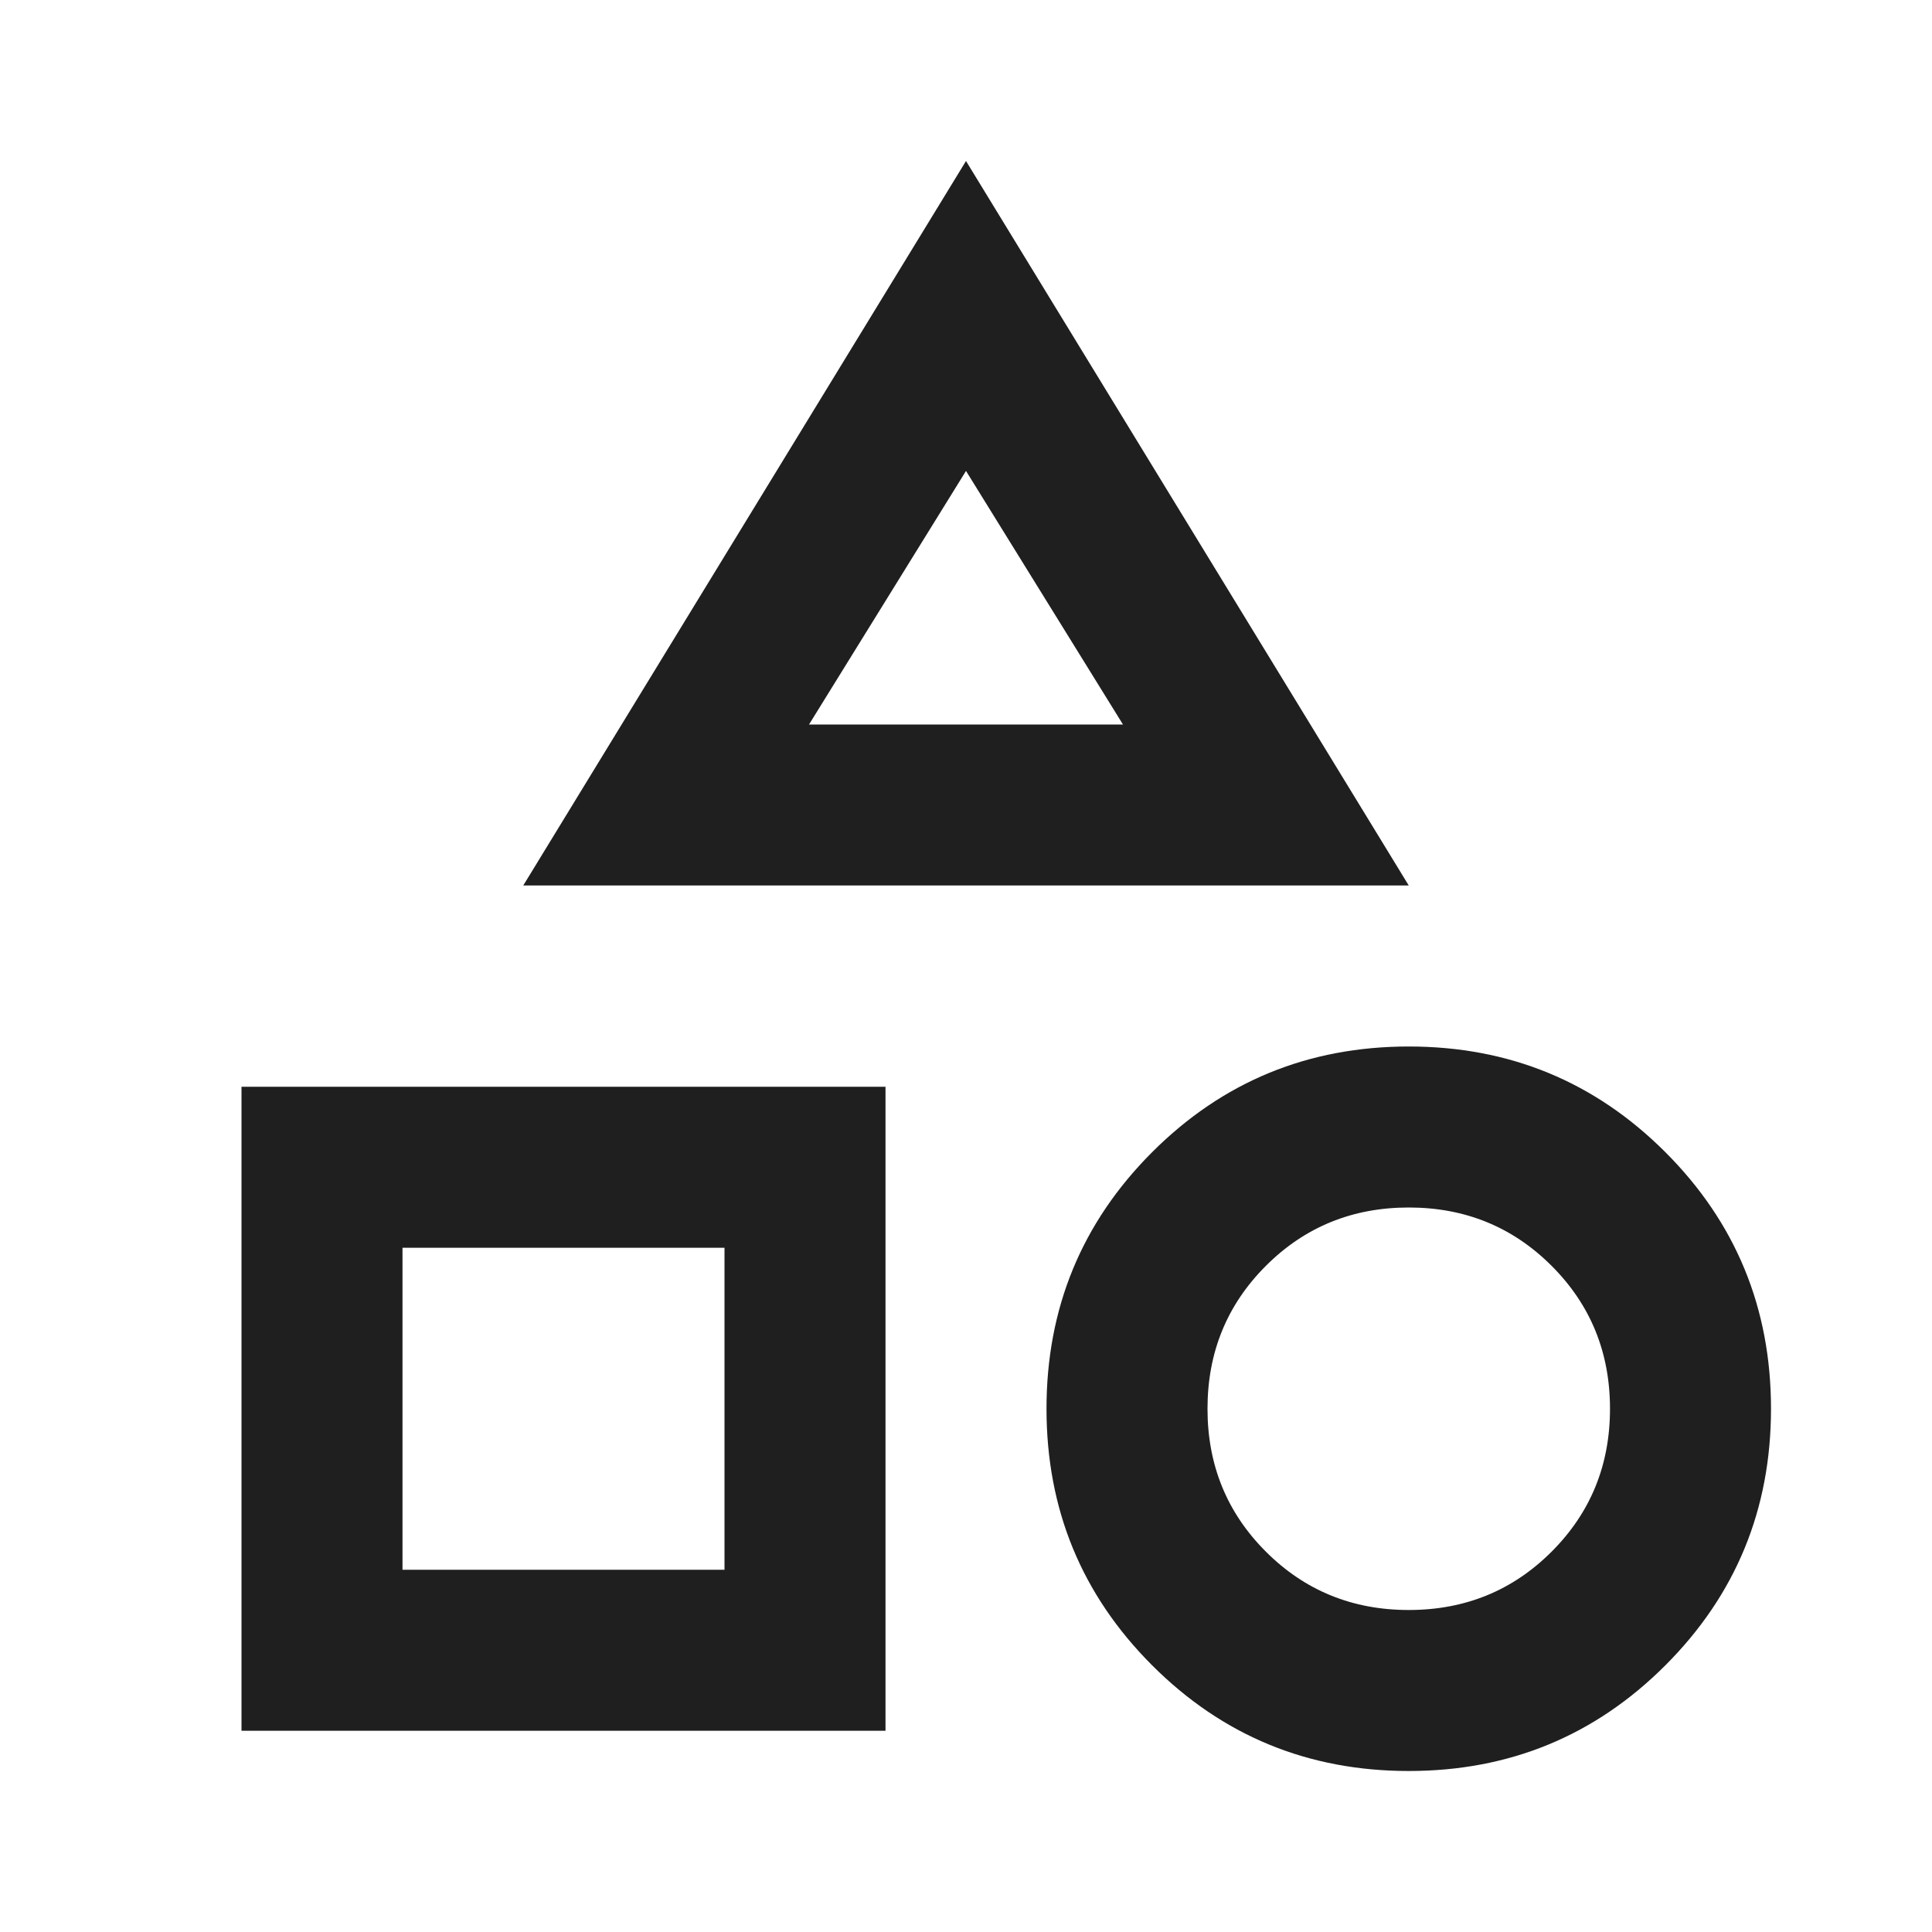
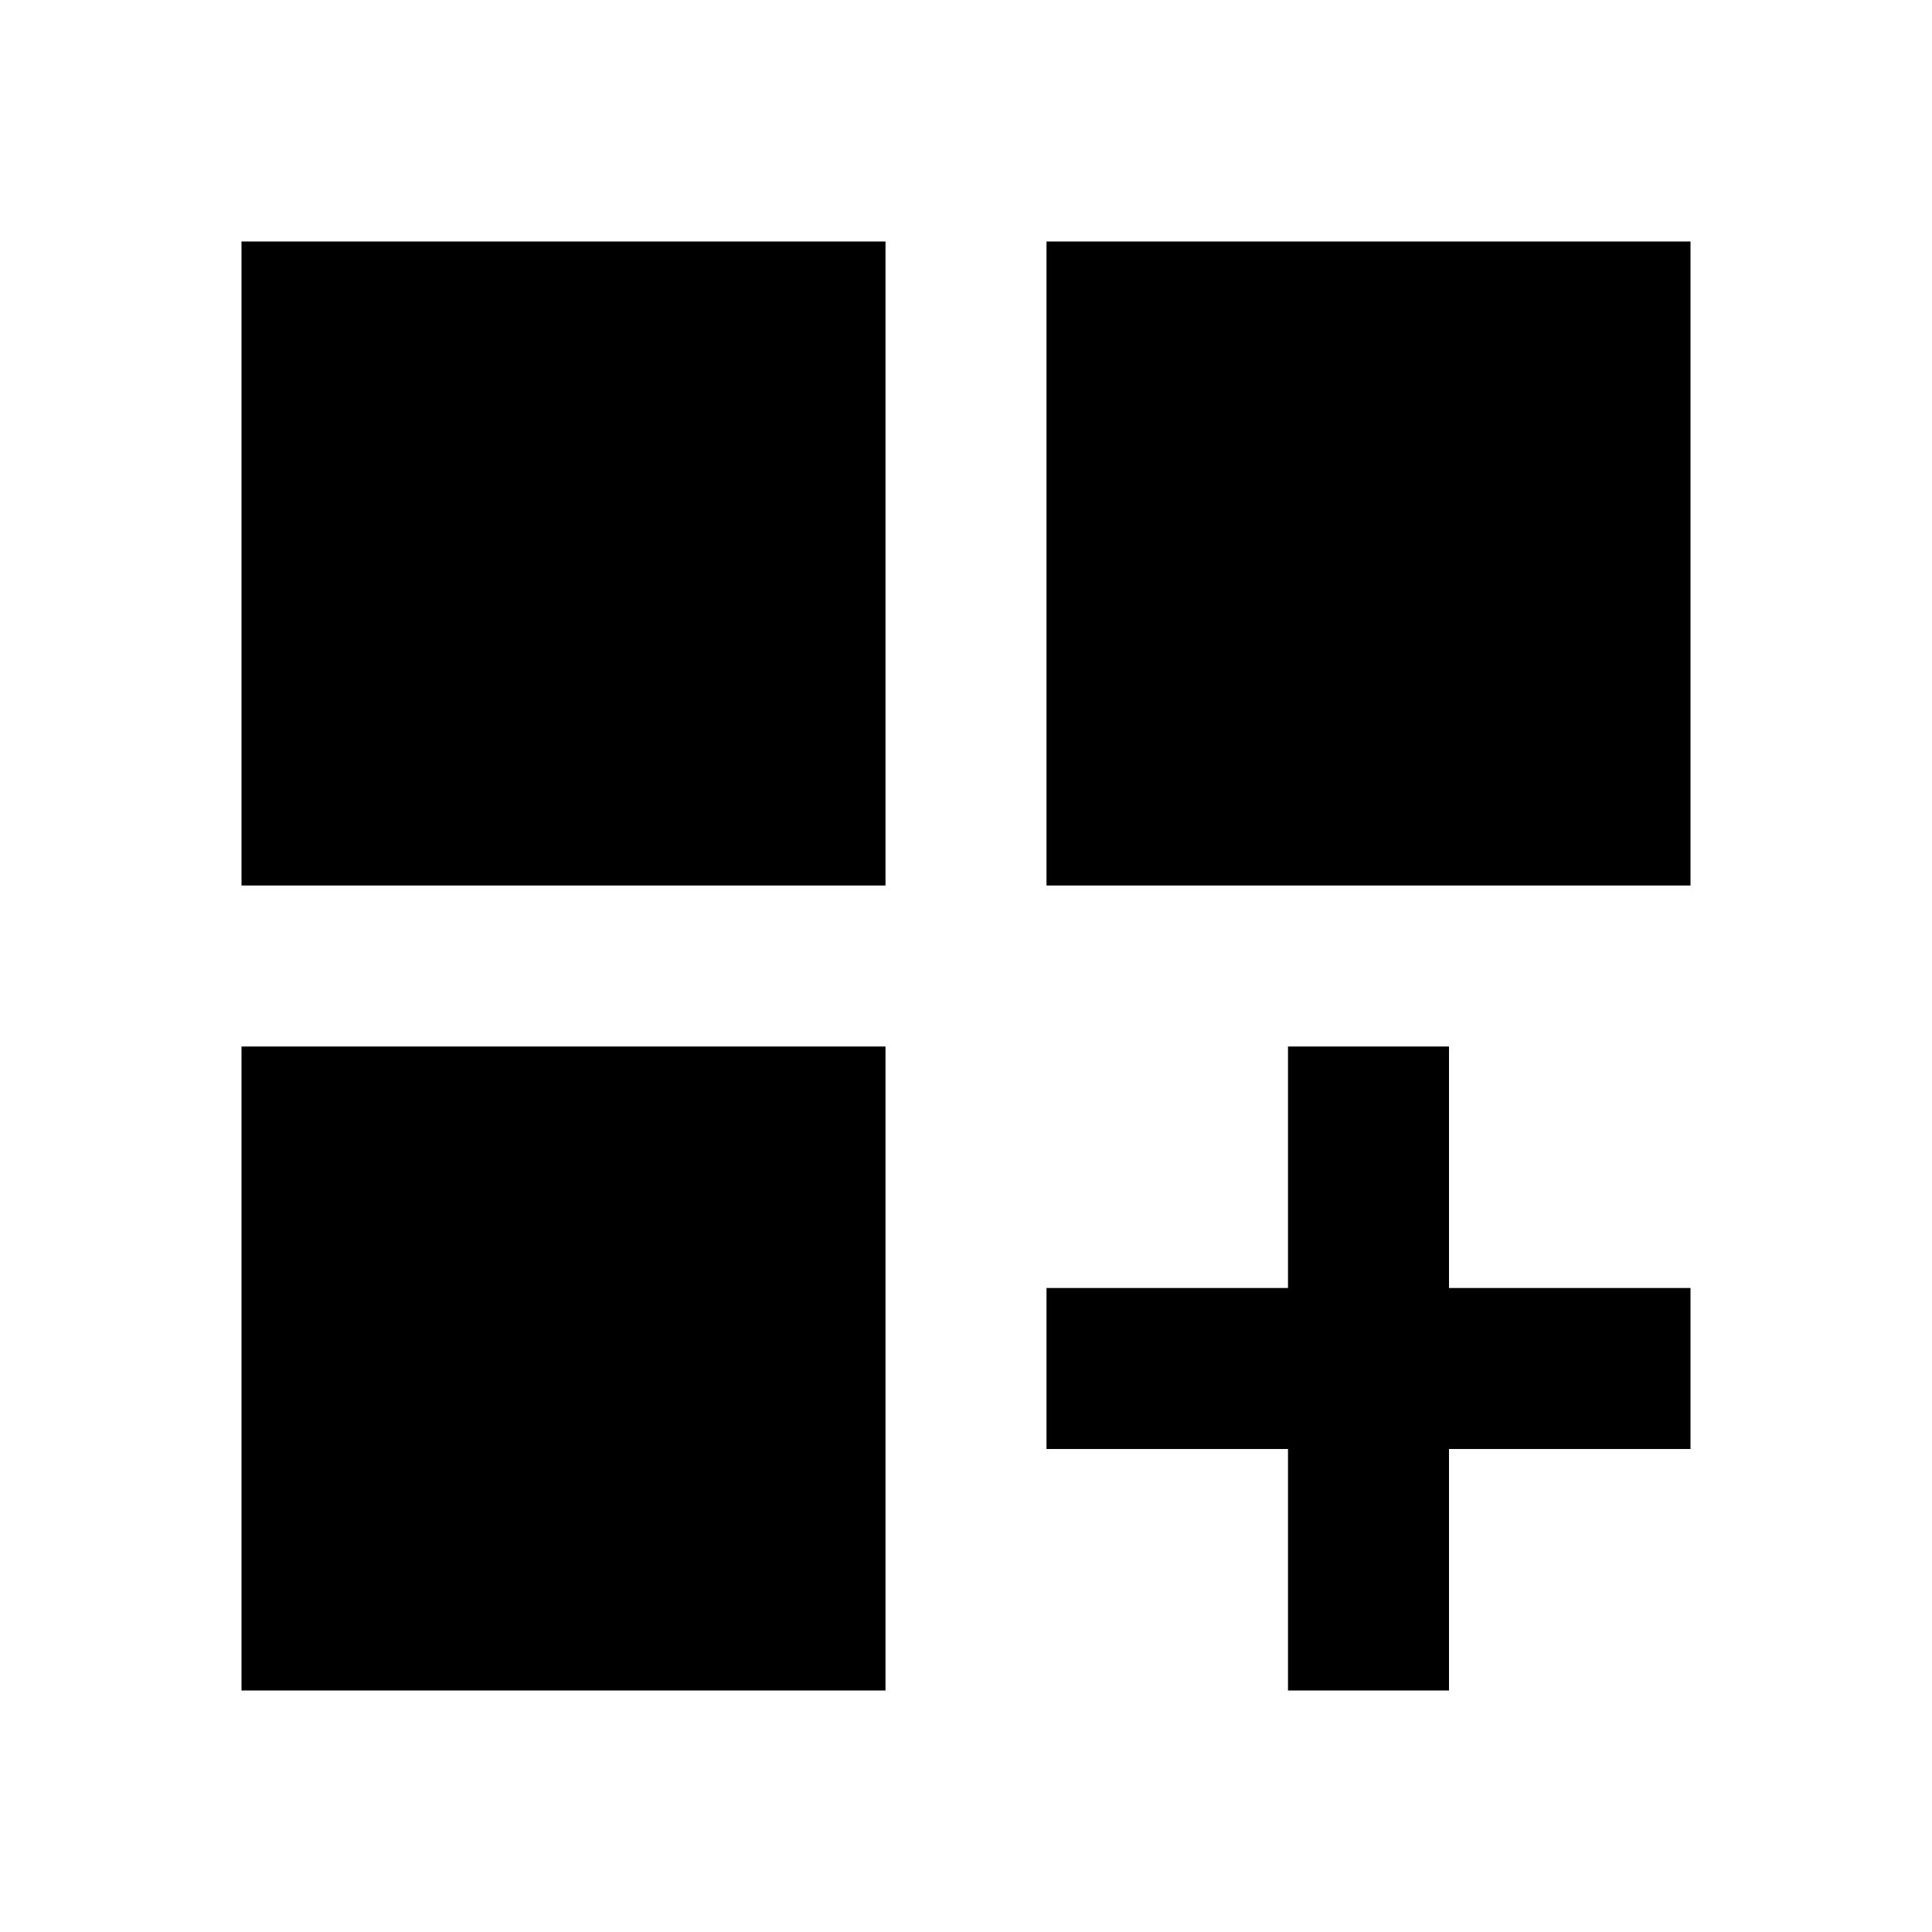
- <svg xmlns="http://www.w3.org/2000/svg" height="24px" viewBox="0 -960 960 960" width="24px" fill="#1f1f1f">
-   <path d="m260-520 220-360 220 360H260ZM700-80q-75 0-127.5-52.5T520-260q0-75 52.5-127.5T700-440q75 0 127.5 52.5T880-260q0 75-52.5 127.5T700-80Zm-580-20v-320h320v320H120Zm580-60q42 0 71-29t29-71q0-42-29-71t-71-29q-42 0-71 29t-29 71q0 42 29 71t71 29Zm-500-20h160v-160H200v160Zm202-420h156l-78-126-78 126Zm78 0ZM360-340Zm340 80Z" />
+ <svg xmlns="http://www.w3.org/2000/svg" height="24px" viewBox="0 -960 960 960" width="24px" fill="#000000">
+   <path d="M120-840h320v320H120v-320Zm400 0h320v320H520v-320ZM120-440h320v320H120v-320Zm520 0h80v120h120v80H720v120h-80v-120H520v-80h120v-120Z" />
</svg>
